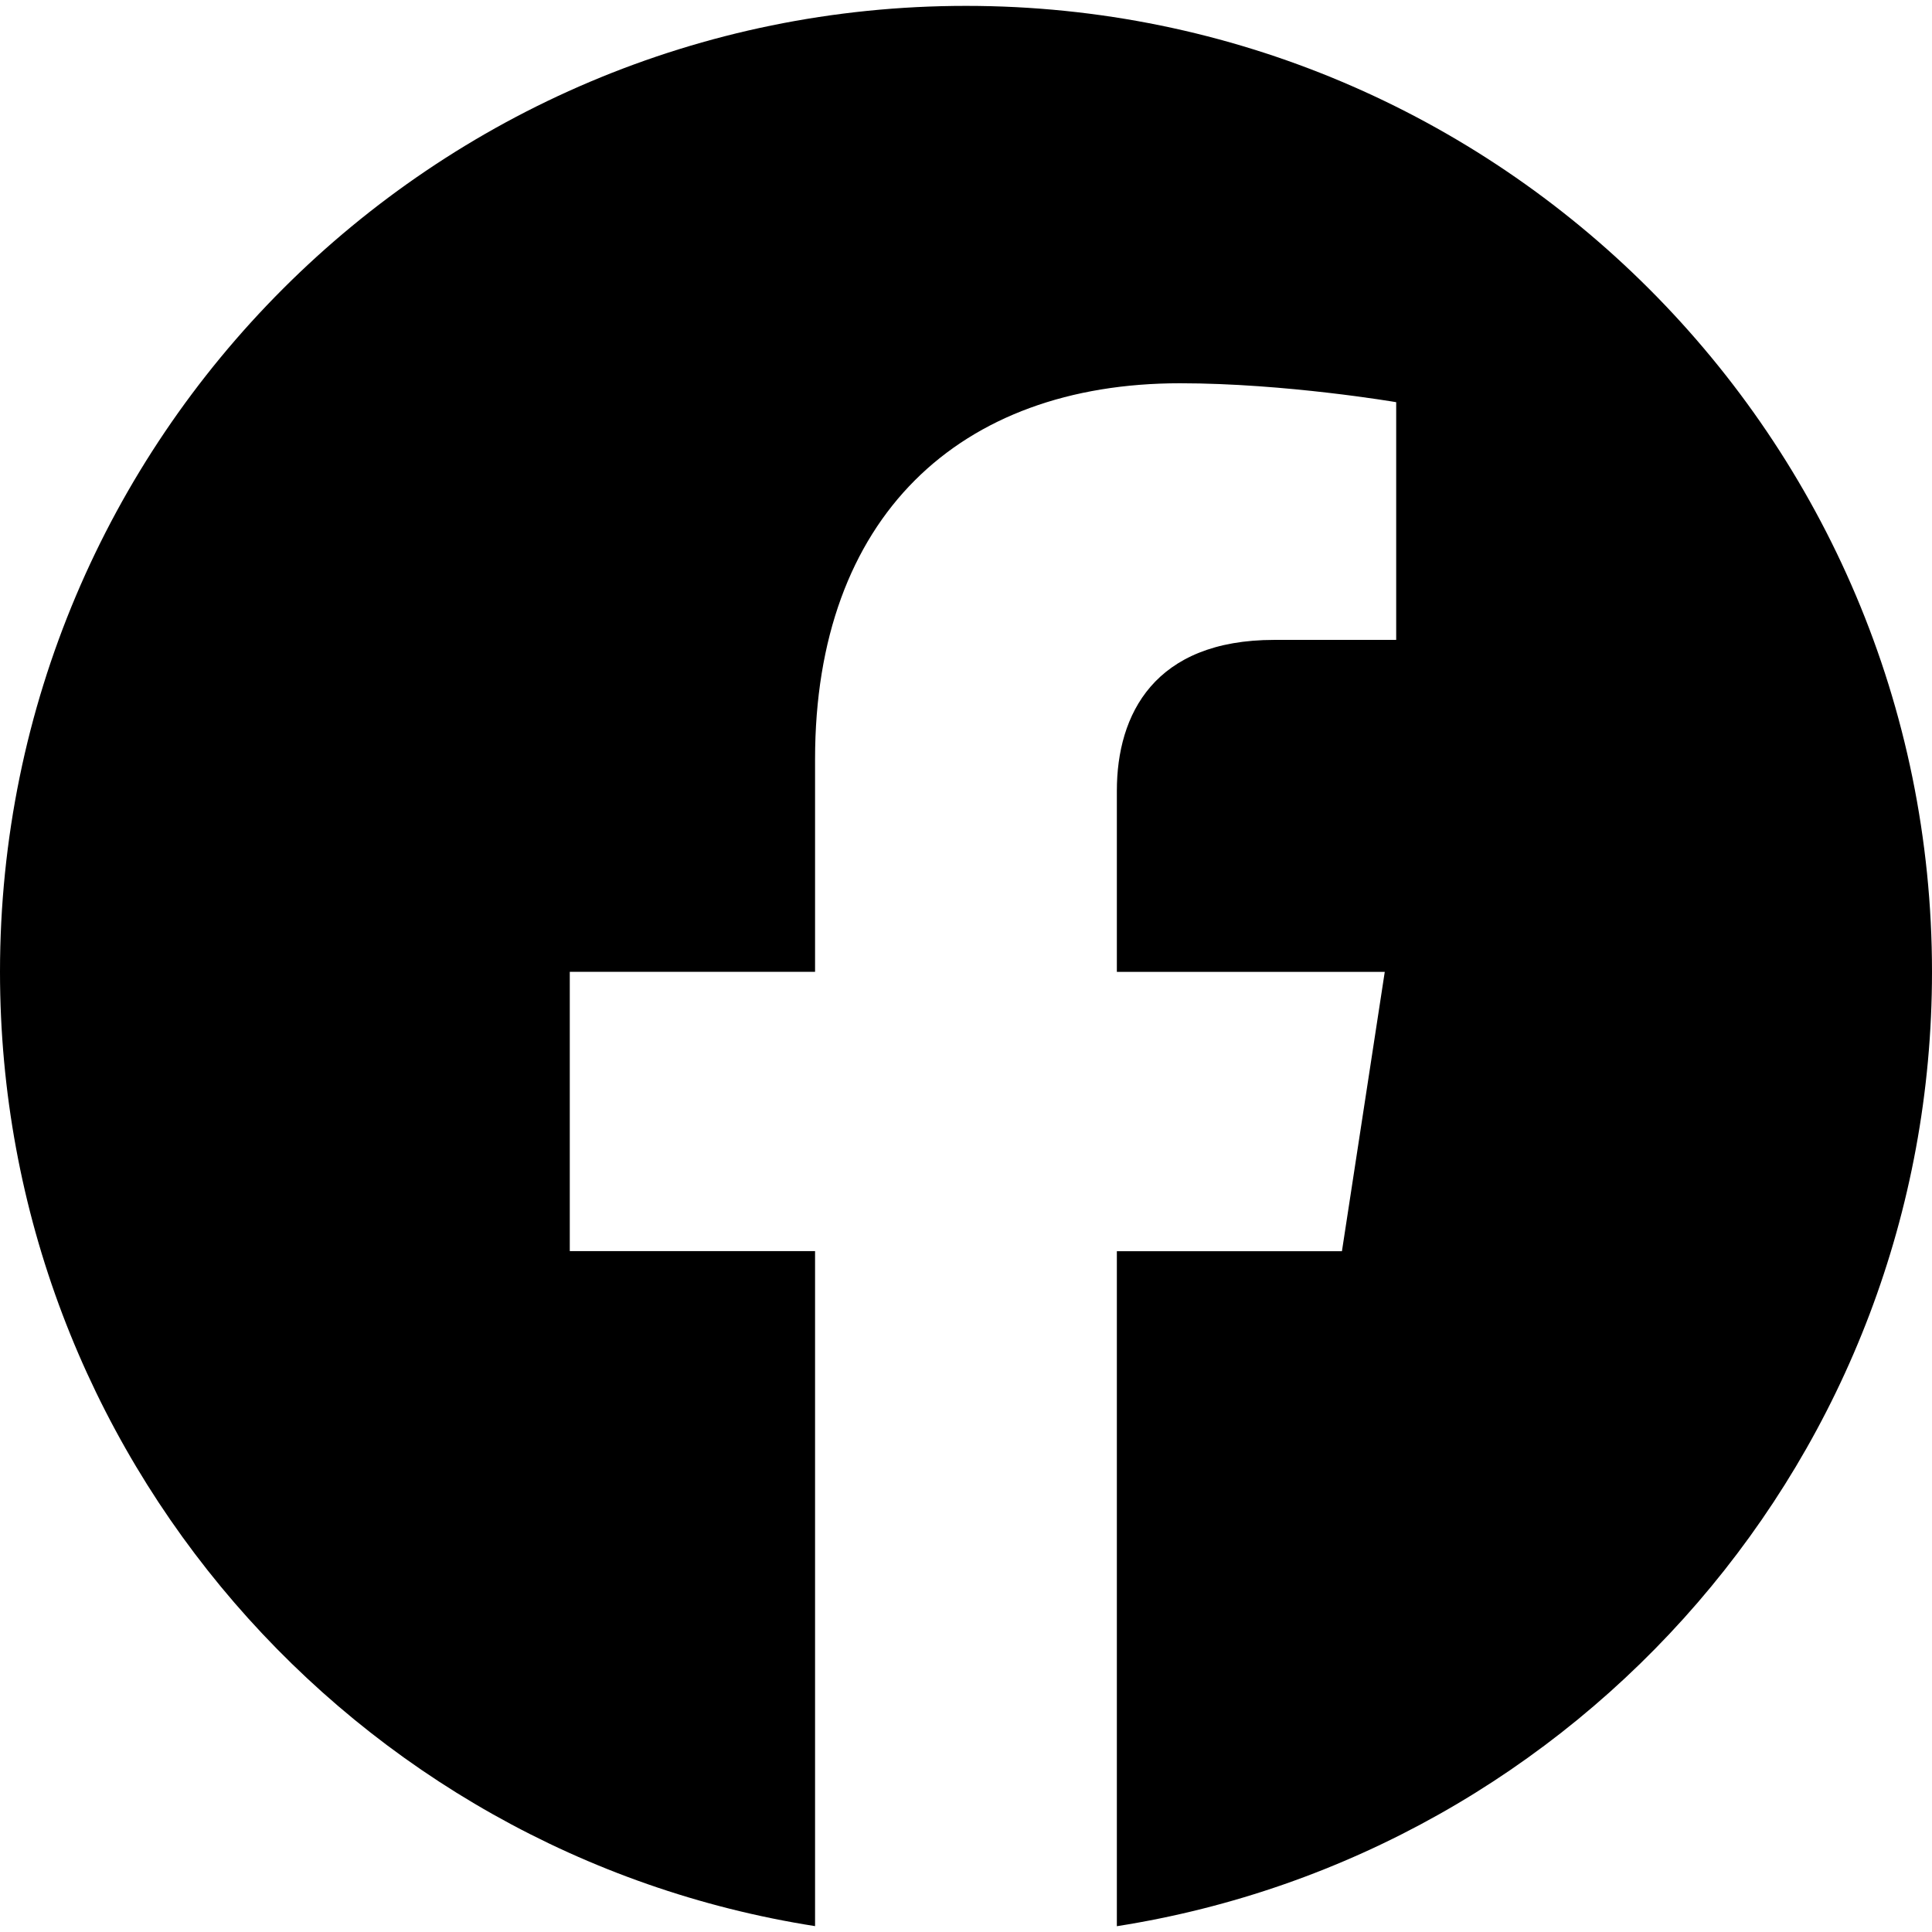
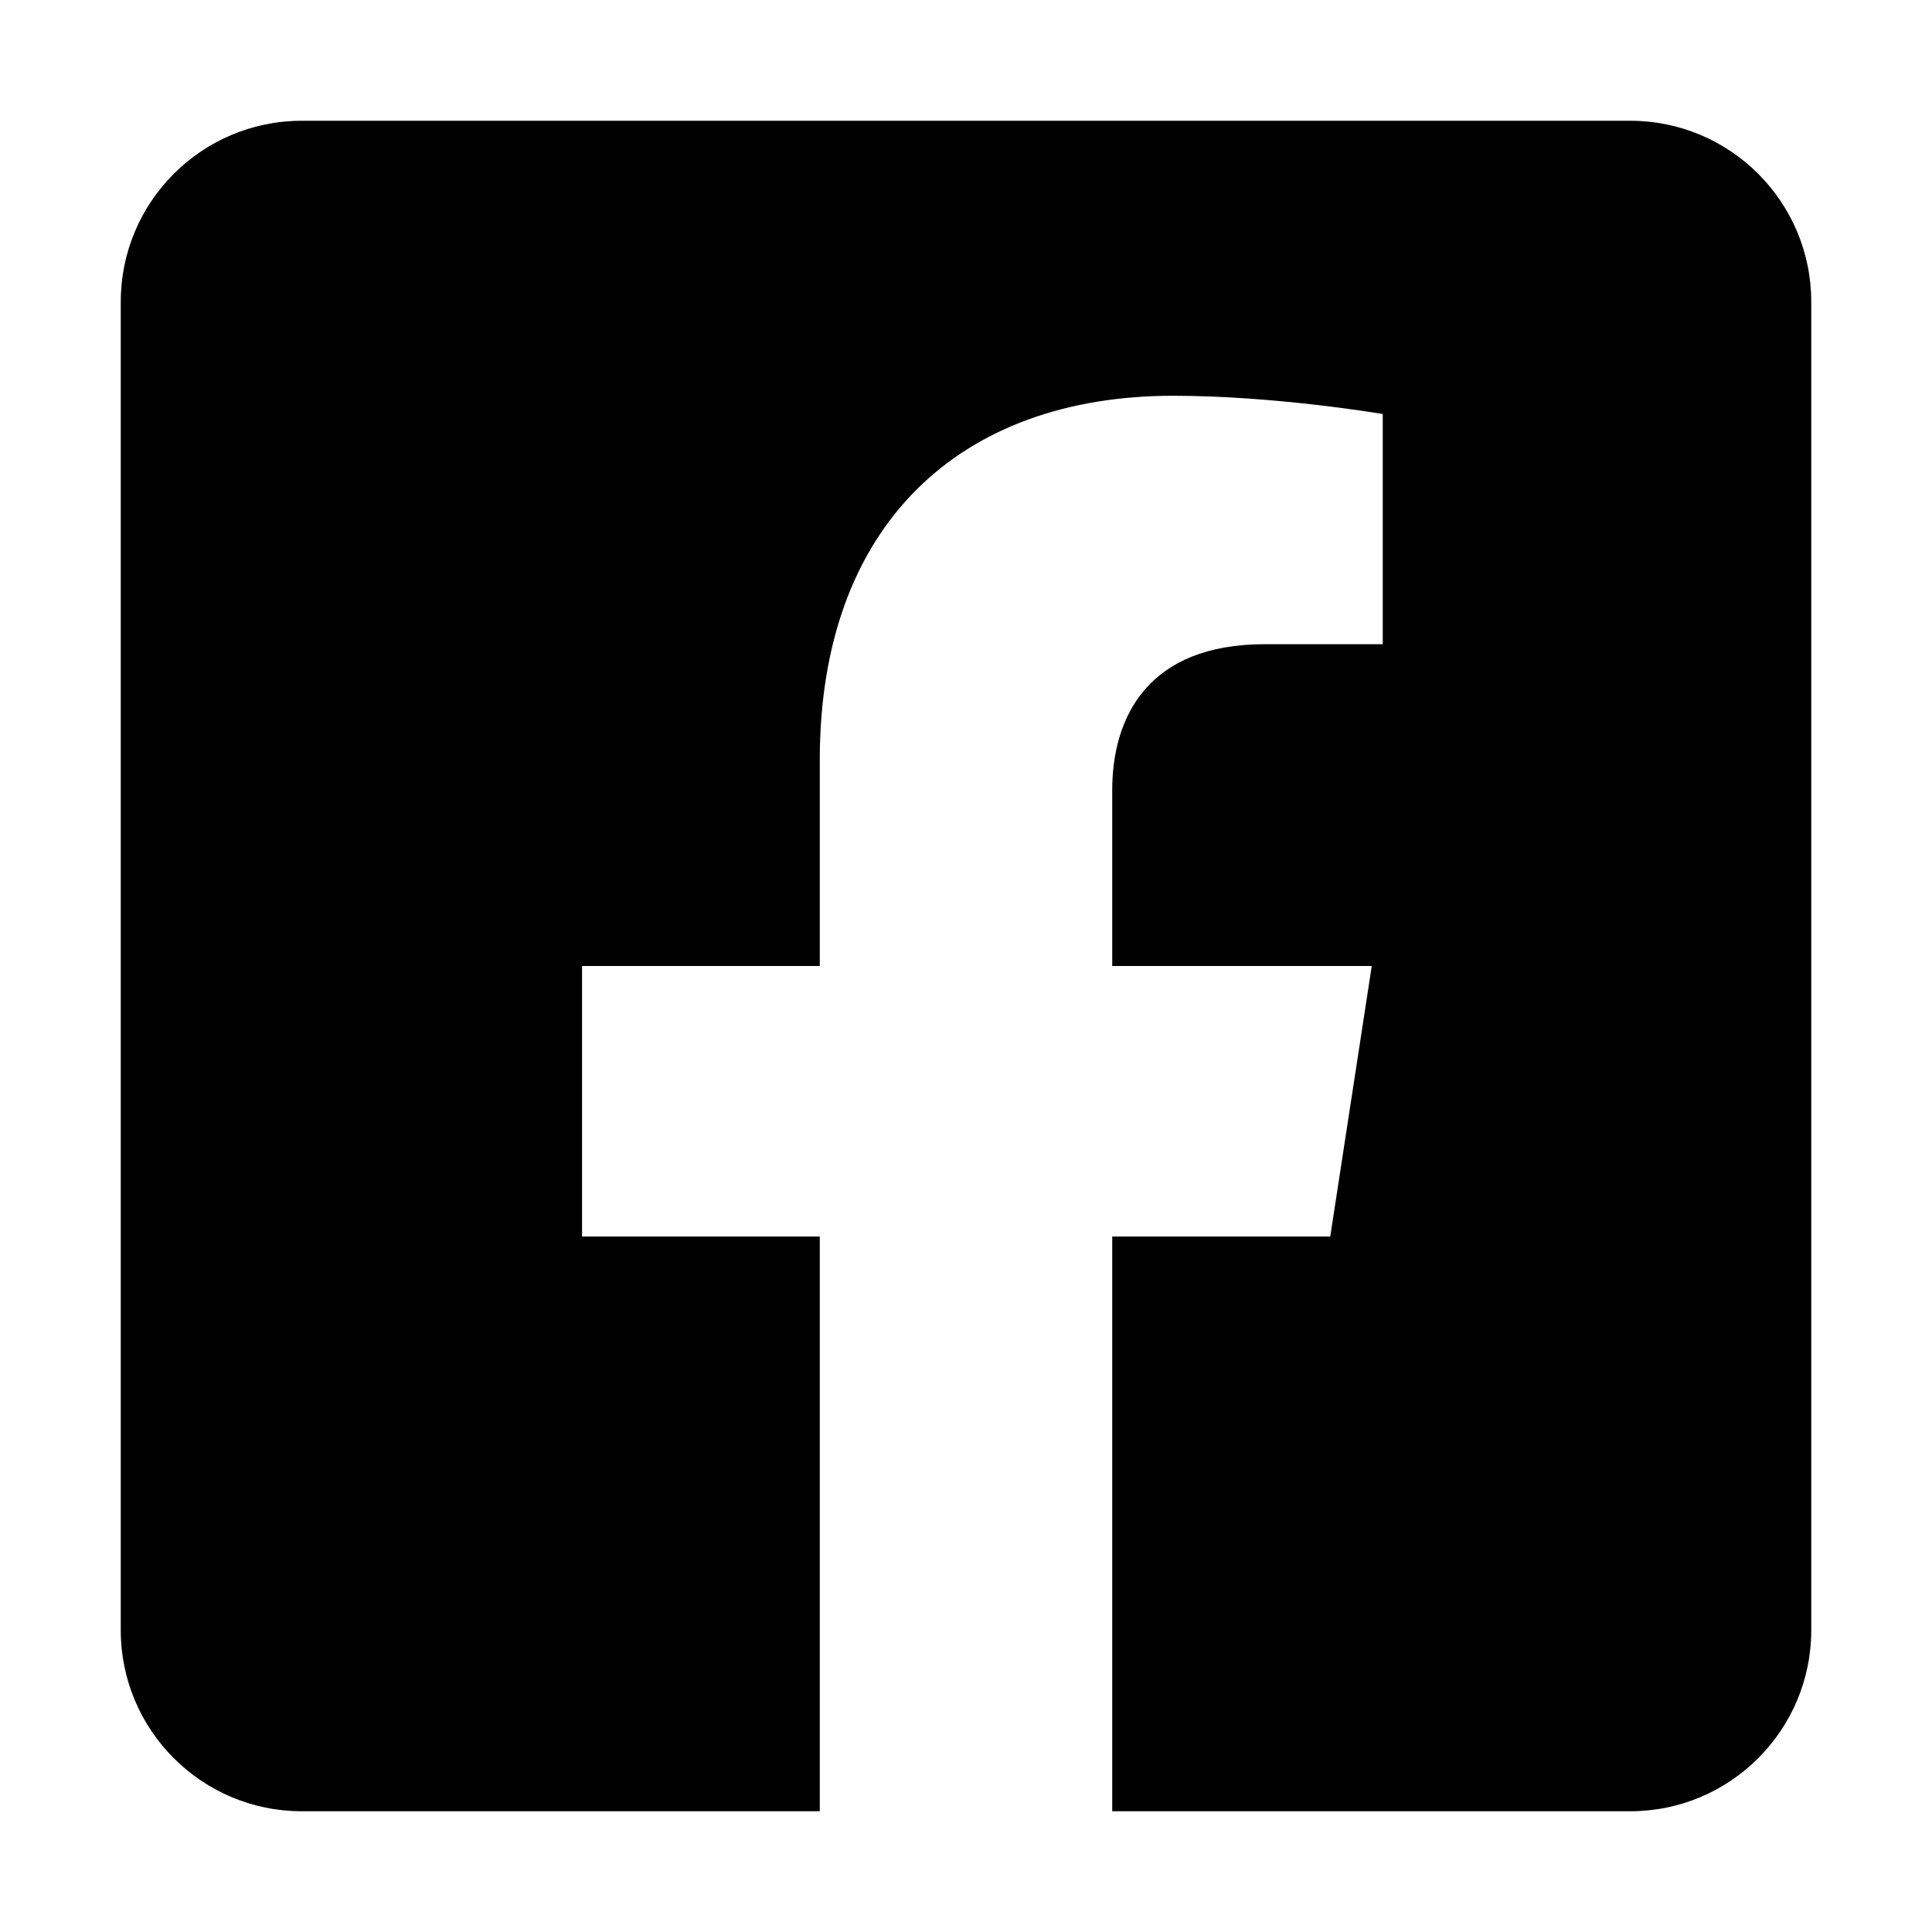
- <svg xmlns="http://www.w3.org/2000/svg" role="img" viewBox="0 0 24 24">
-   <path d="M24 12.073c0-6.627-5.373-12-12-12s-12 5.373-12 12c0 5.99 4.388 10.954 10.125 11.854v-8.385H7.078v-3.47h3.047V9.43c0-3.007 1.792-4.669 4.533-4.669 1.312 0 2.686.235 2.686.235v2.953H15.83c-1.491 0-1.956.925-1.956 1.874v2.25h3.328l-.532 3.47h-2.796v8.385C19.612 23.027 24 18.062 24 12.073z" />
+ <svg xmlns="http://www.w3.org/2000/svg" role="img" width="32" height="32" viewBox="0 0 448 512">
+   <path fill="currentColor" d="M400 32H48A48 48 0 0 0 0 80v352a48 48 0 0 0 48 48h137.25V327.69h-63V256h63v-54.64c0-62.15 37-96.48 93.67-96.48c27.14 0 55.52 4.84 55.52 4.84v61h-31.27c-30.81 0-40.42 19.12-40.42 38.73V256h68.78l-11 71.69h-57.78V480H400a48 48 0 0 0 48-48V80a48 48 0 0 0-48-48z" />
</svg>
